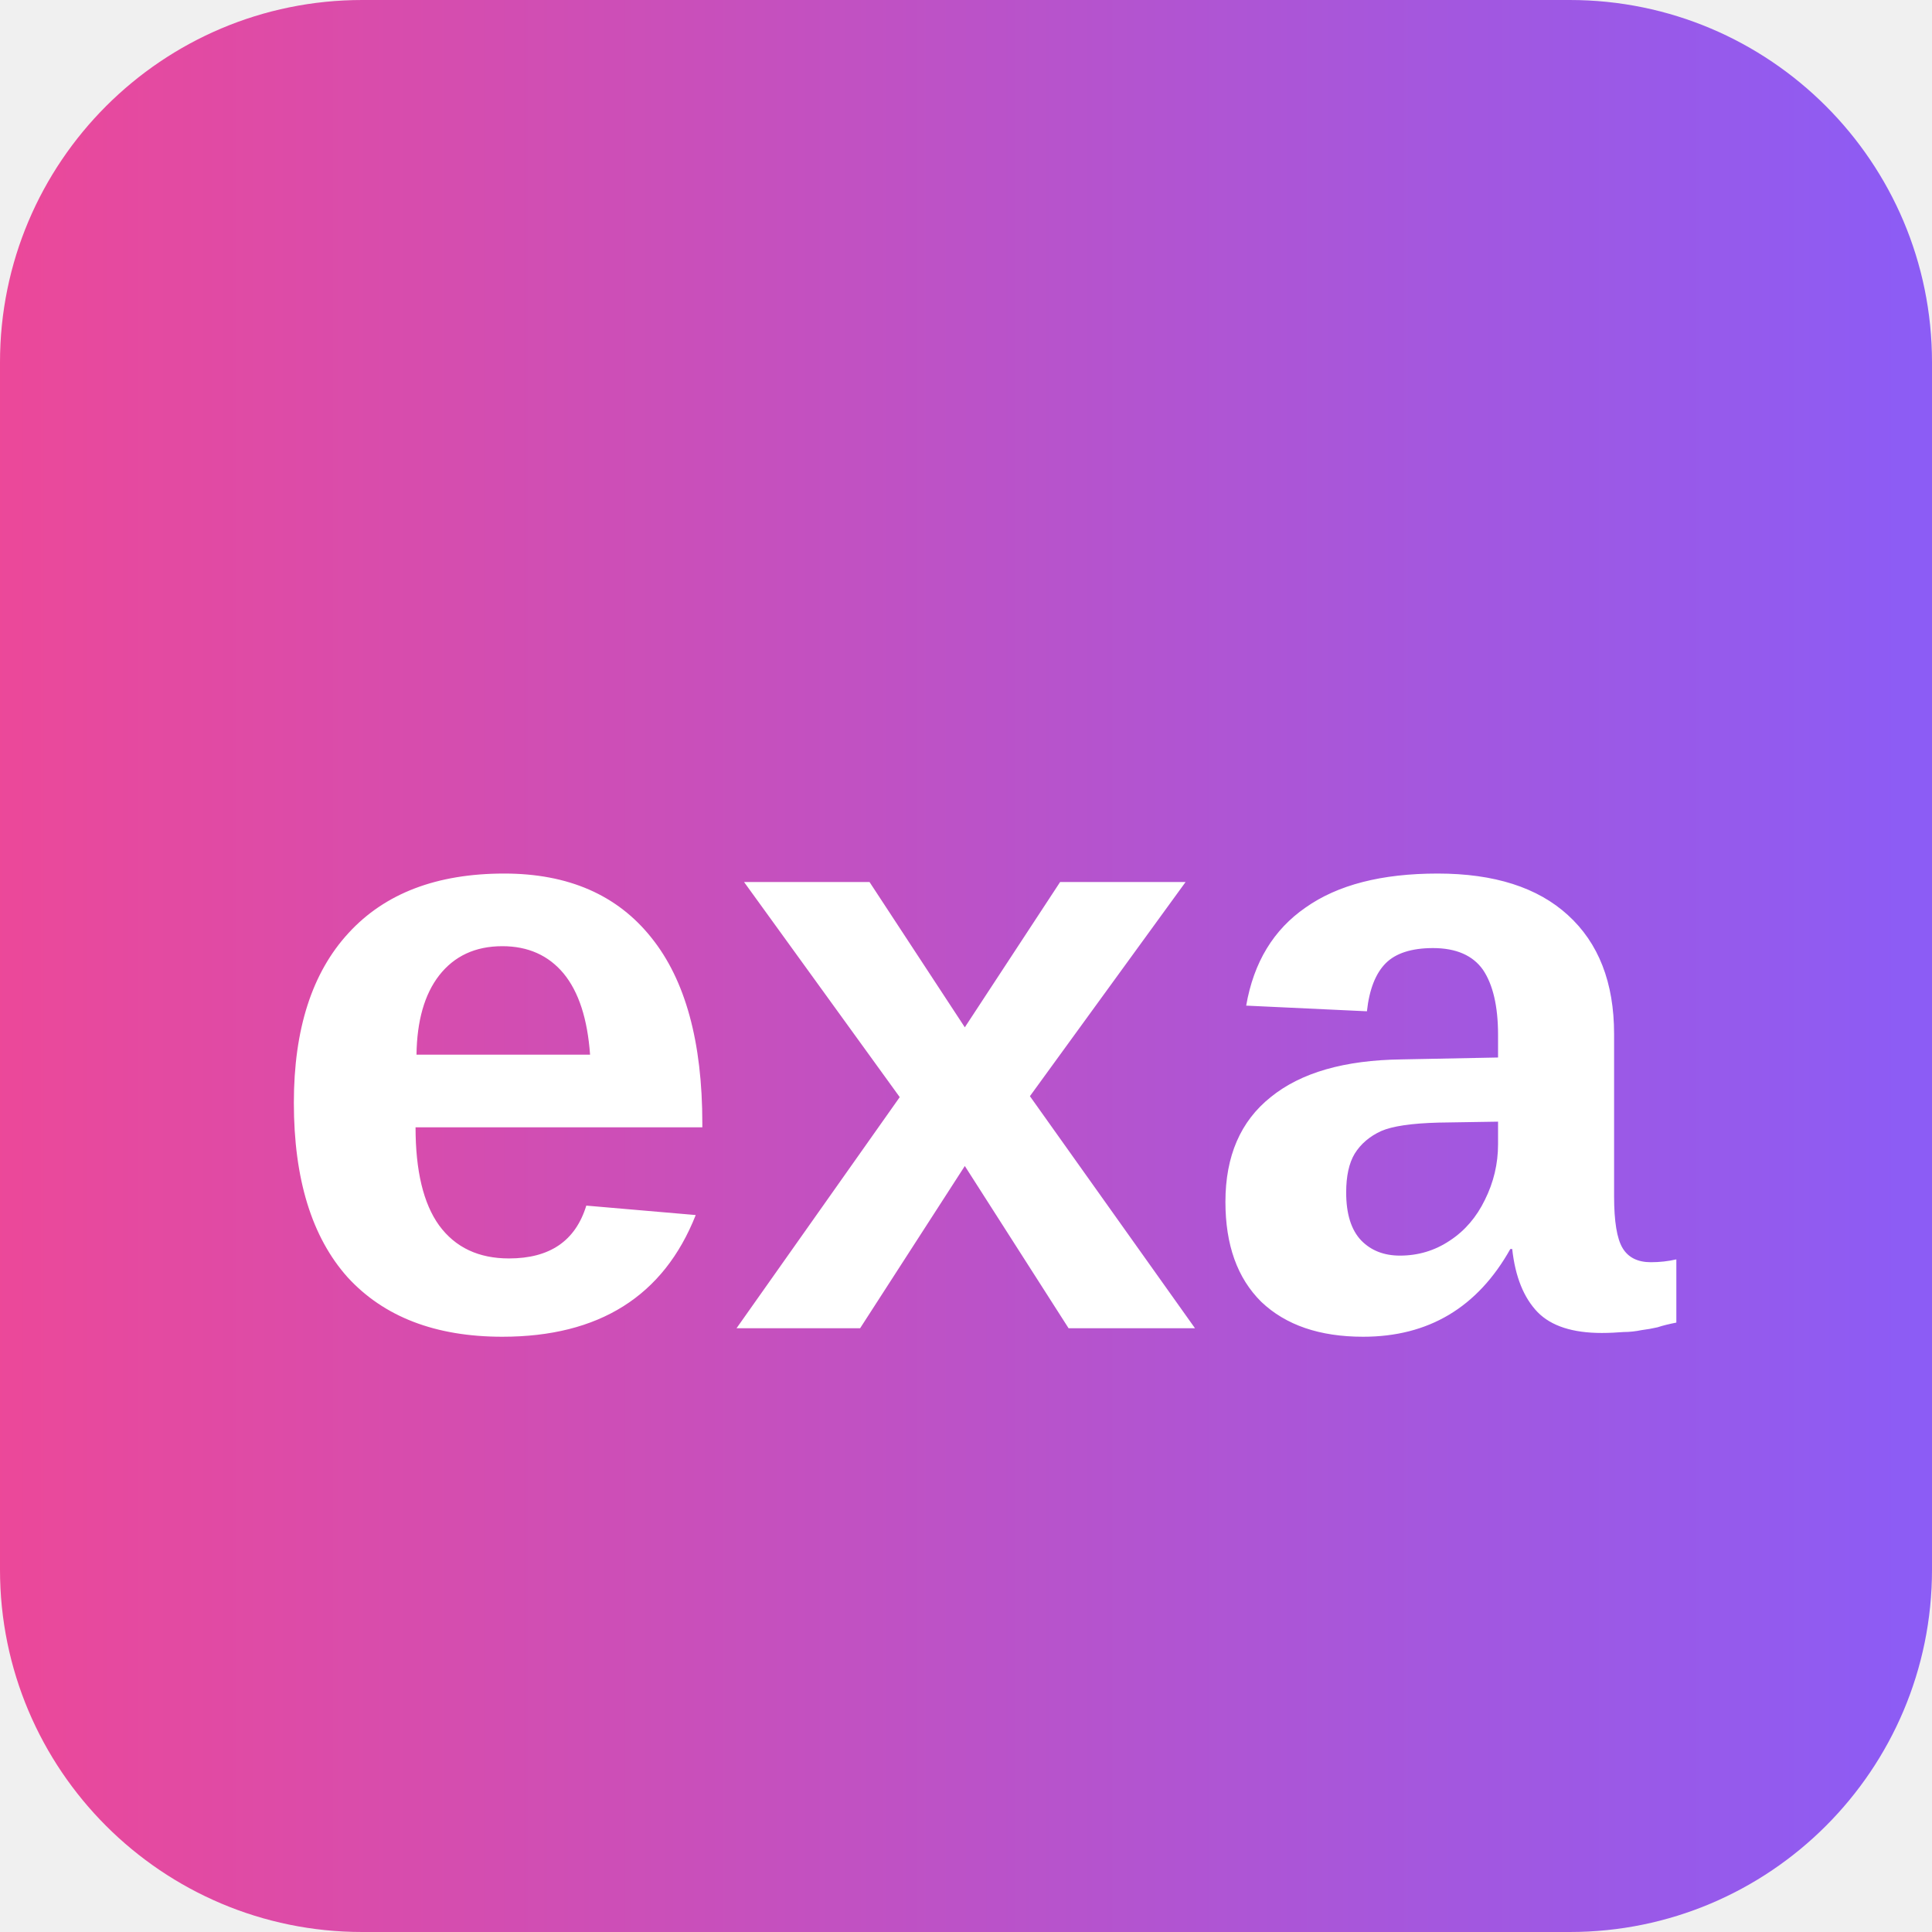
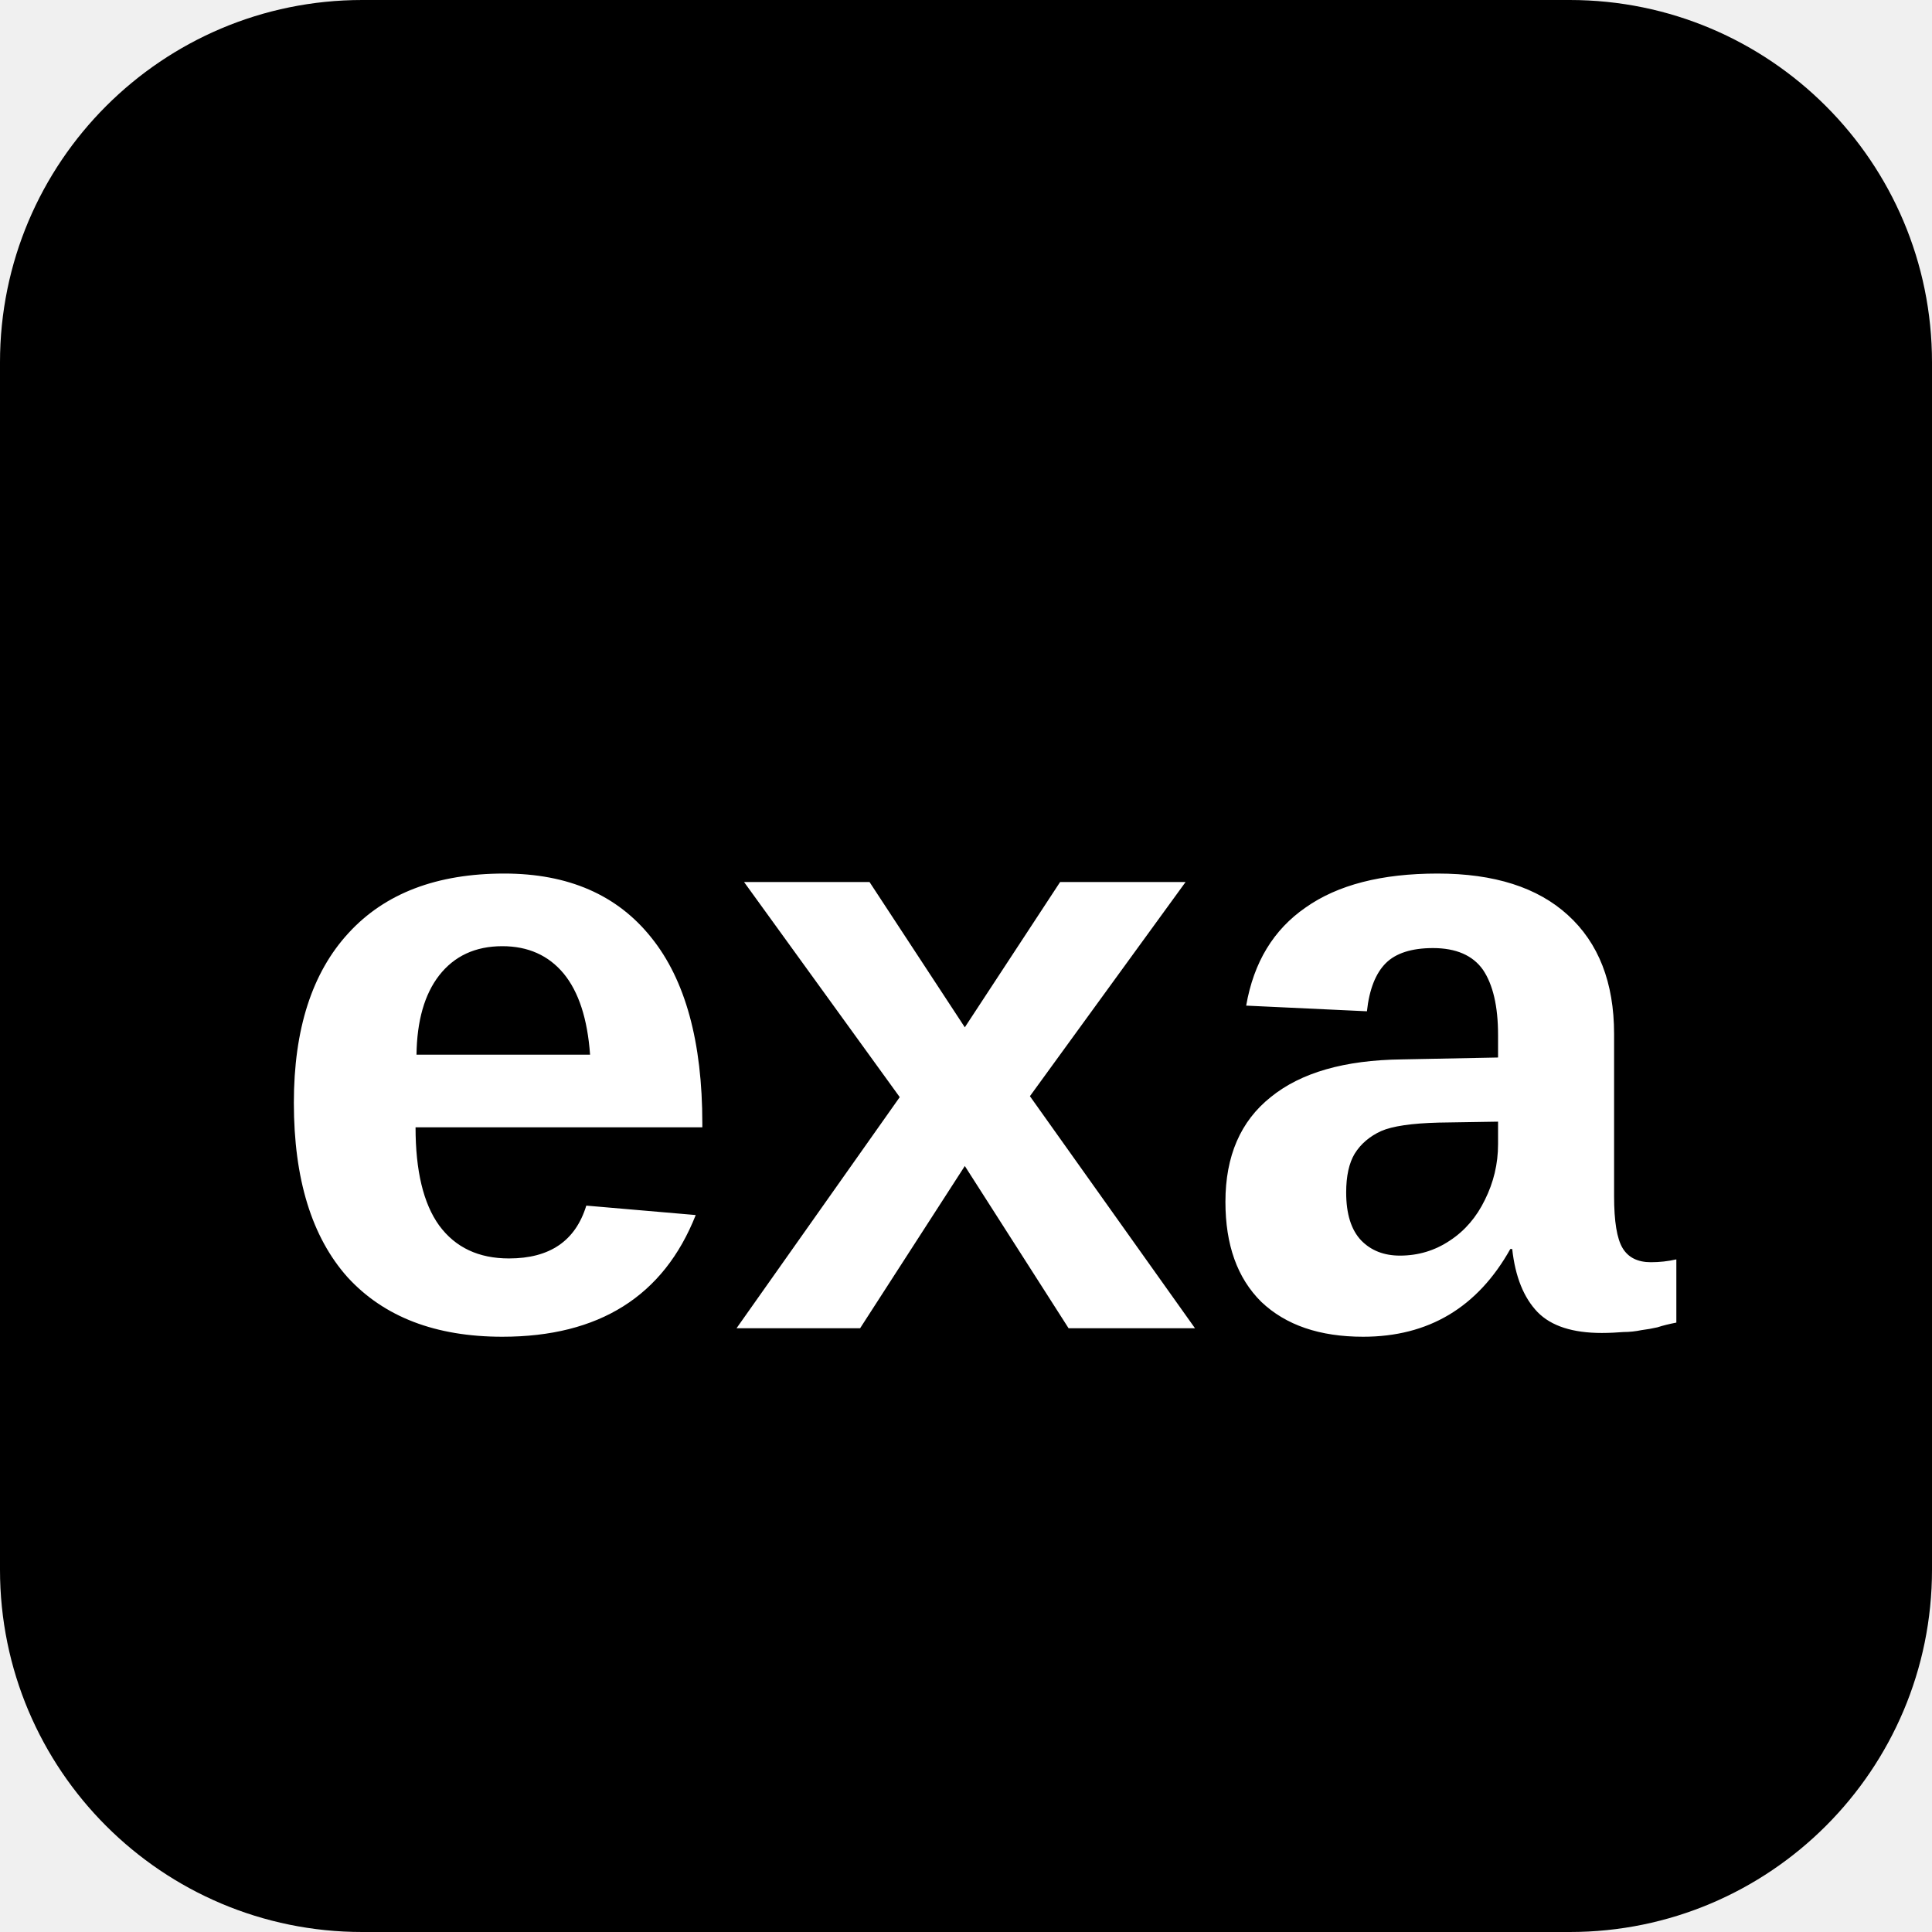
<svg xmlns="http://www.w3.org/2000/svg" viewBox="0 0 32 32">
-   <defs>
-     <linearGradient id="exaGradient" x1="0%" y1="0%" x2="100%" y2="0%">
-       <stop offset="0%" style="stop-color:#ec4899" />
-       <stop offset="100%" style="stop-color:#8b5cf6" />
-     </linearGradient>
-   </defs>
-   <rect width="32" height="32" rx="6" fill="url(#exaGradient)" />
+   <rect width="32" height="32" rx="6" fill="#000000" />
  <text x="16" y="22" font-family="Arial, sans-serif" font-size="14" font-weight="bold" fill="white" text-anchor="middle">exa</text>
</svg>
